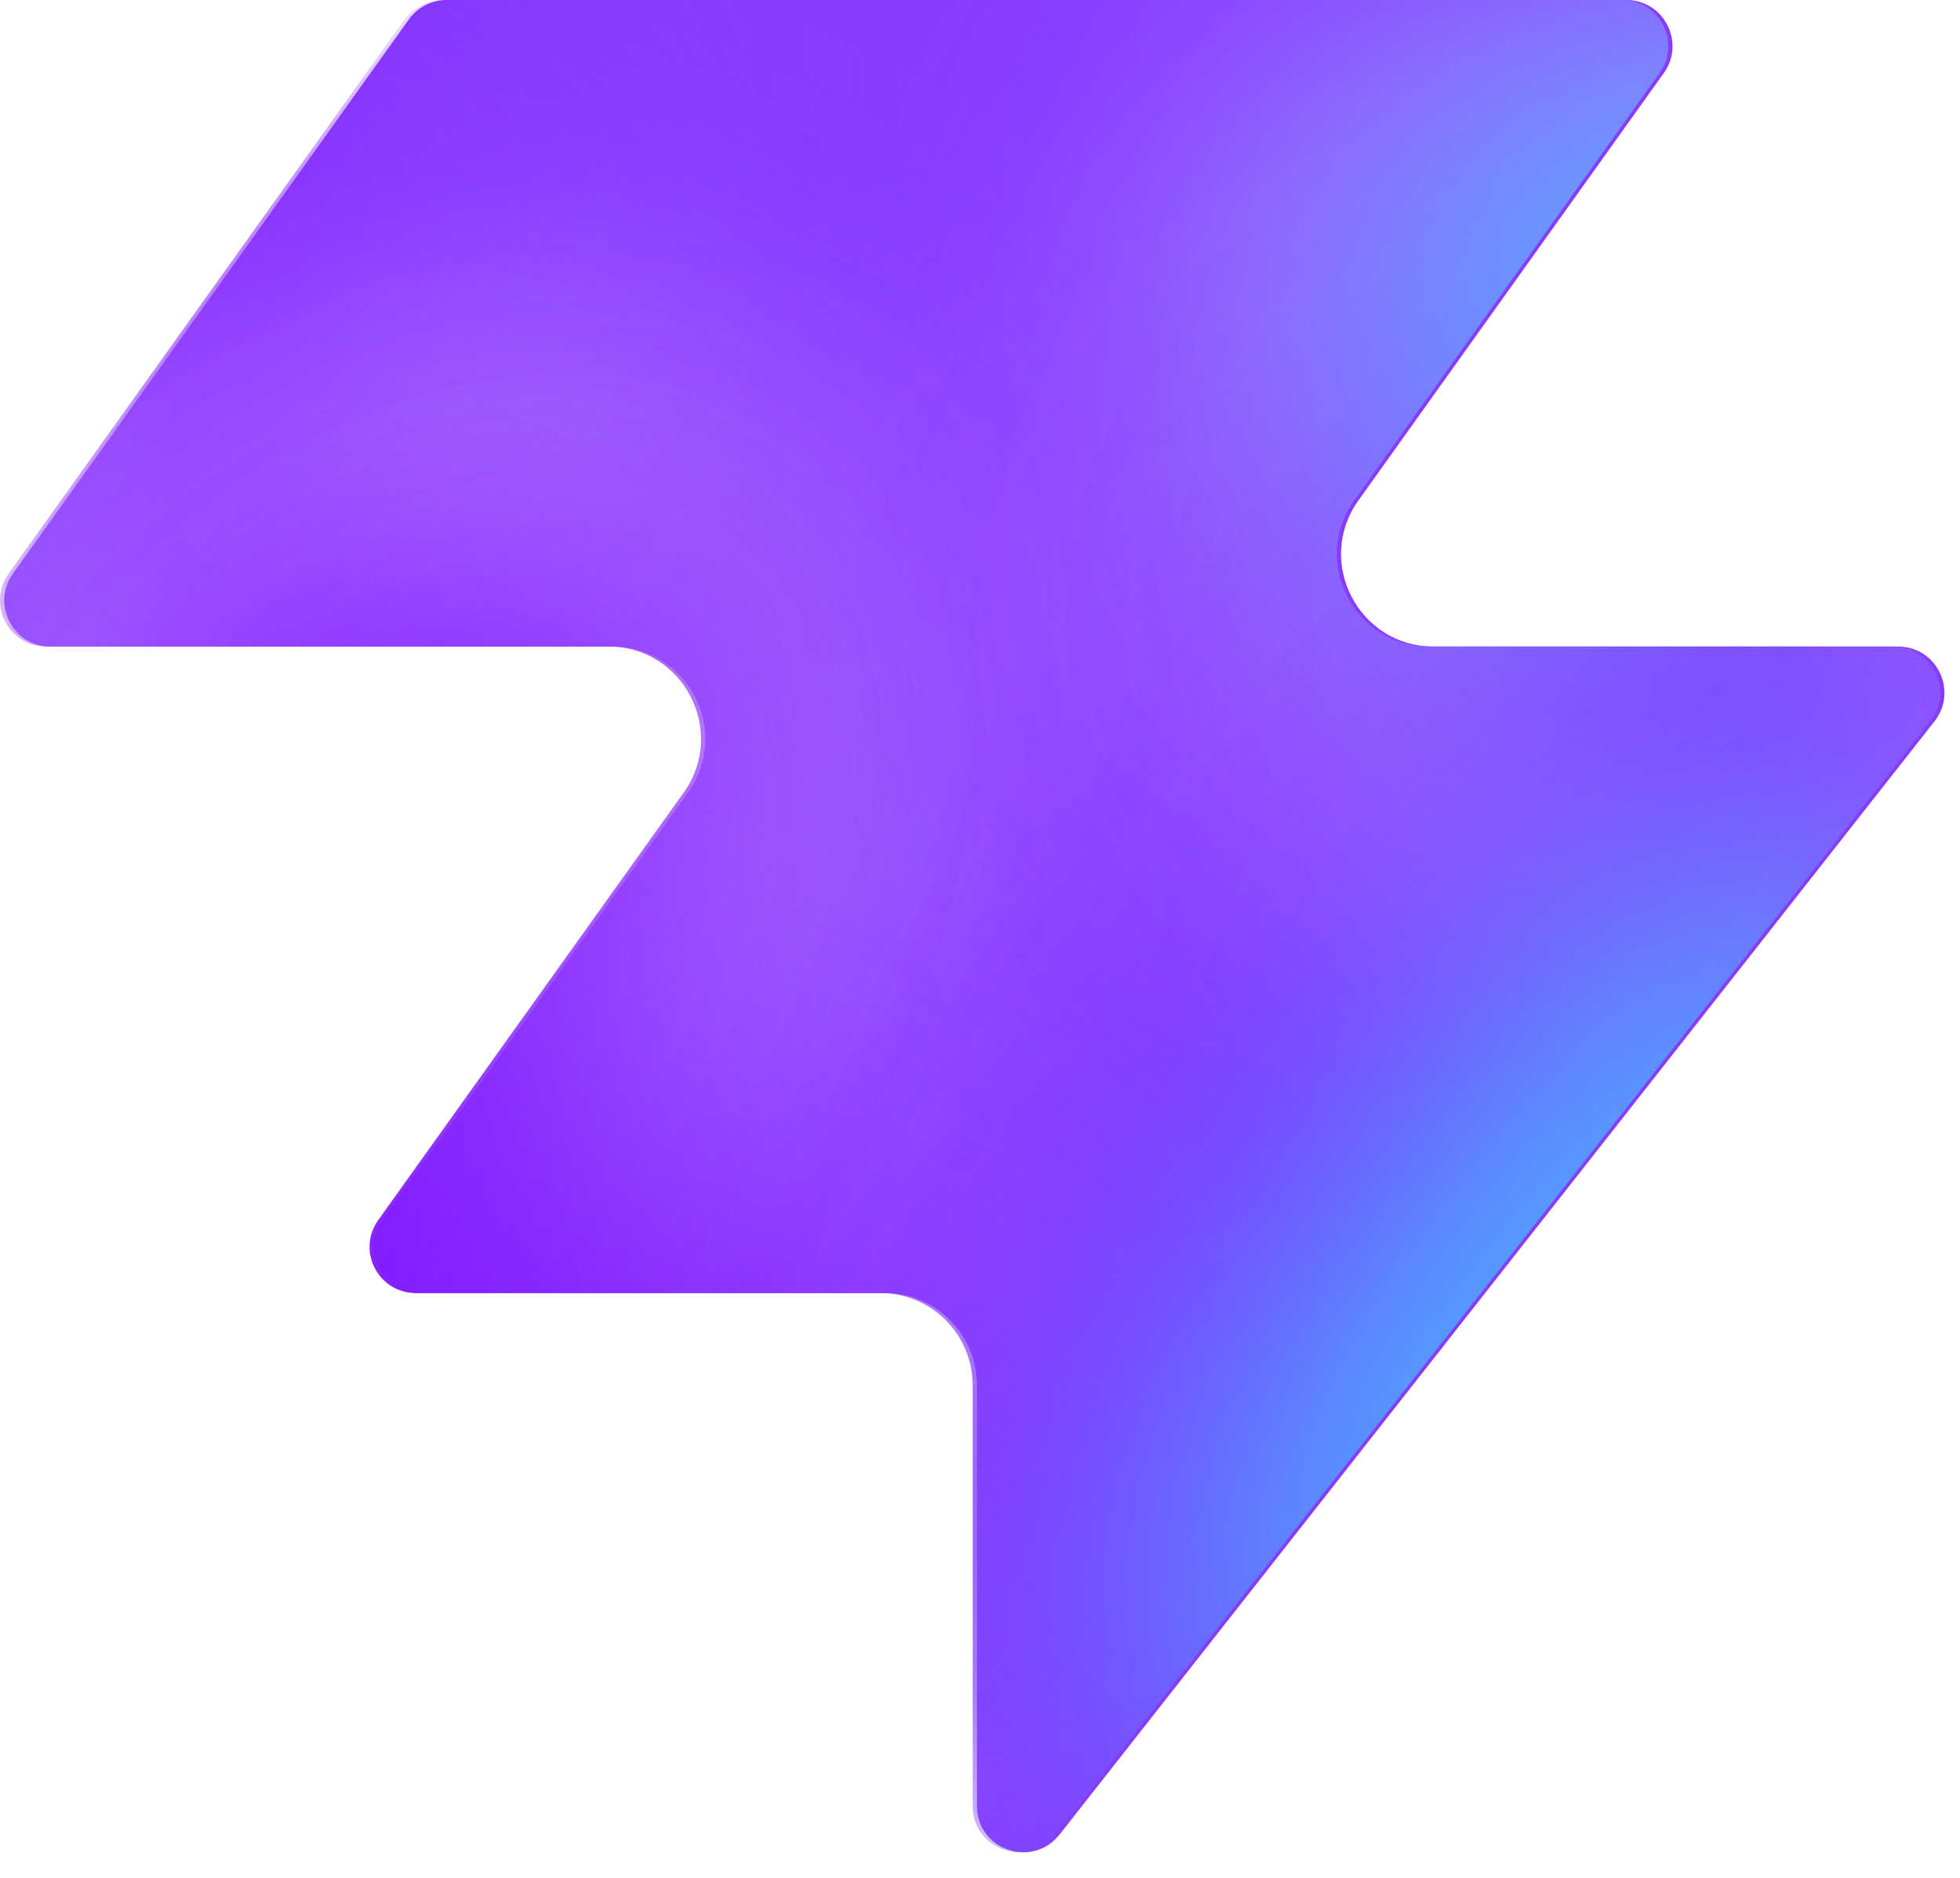
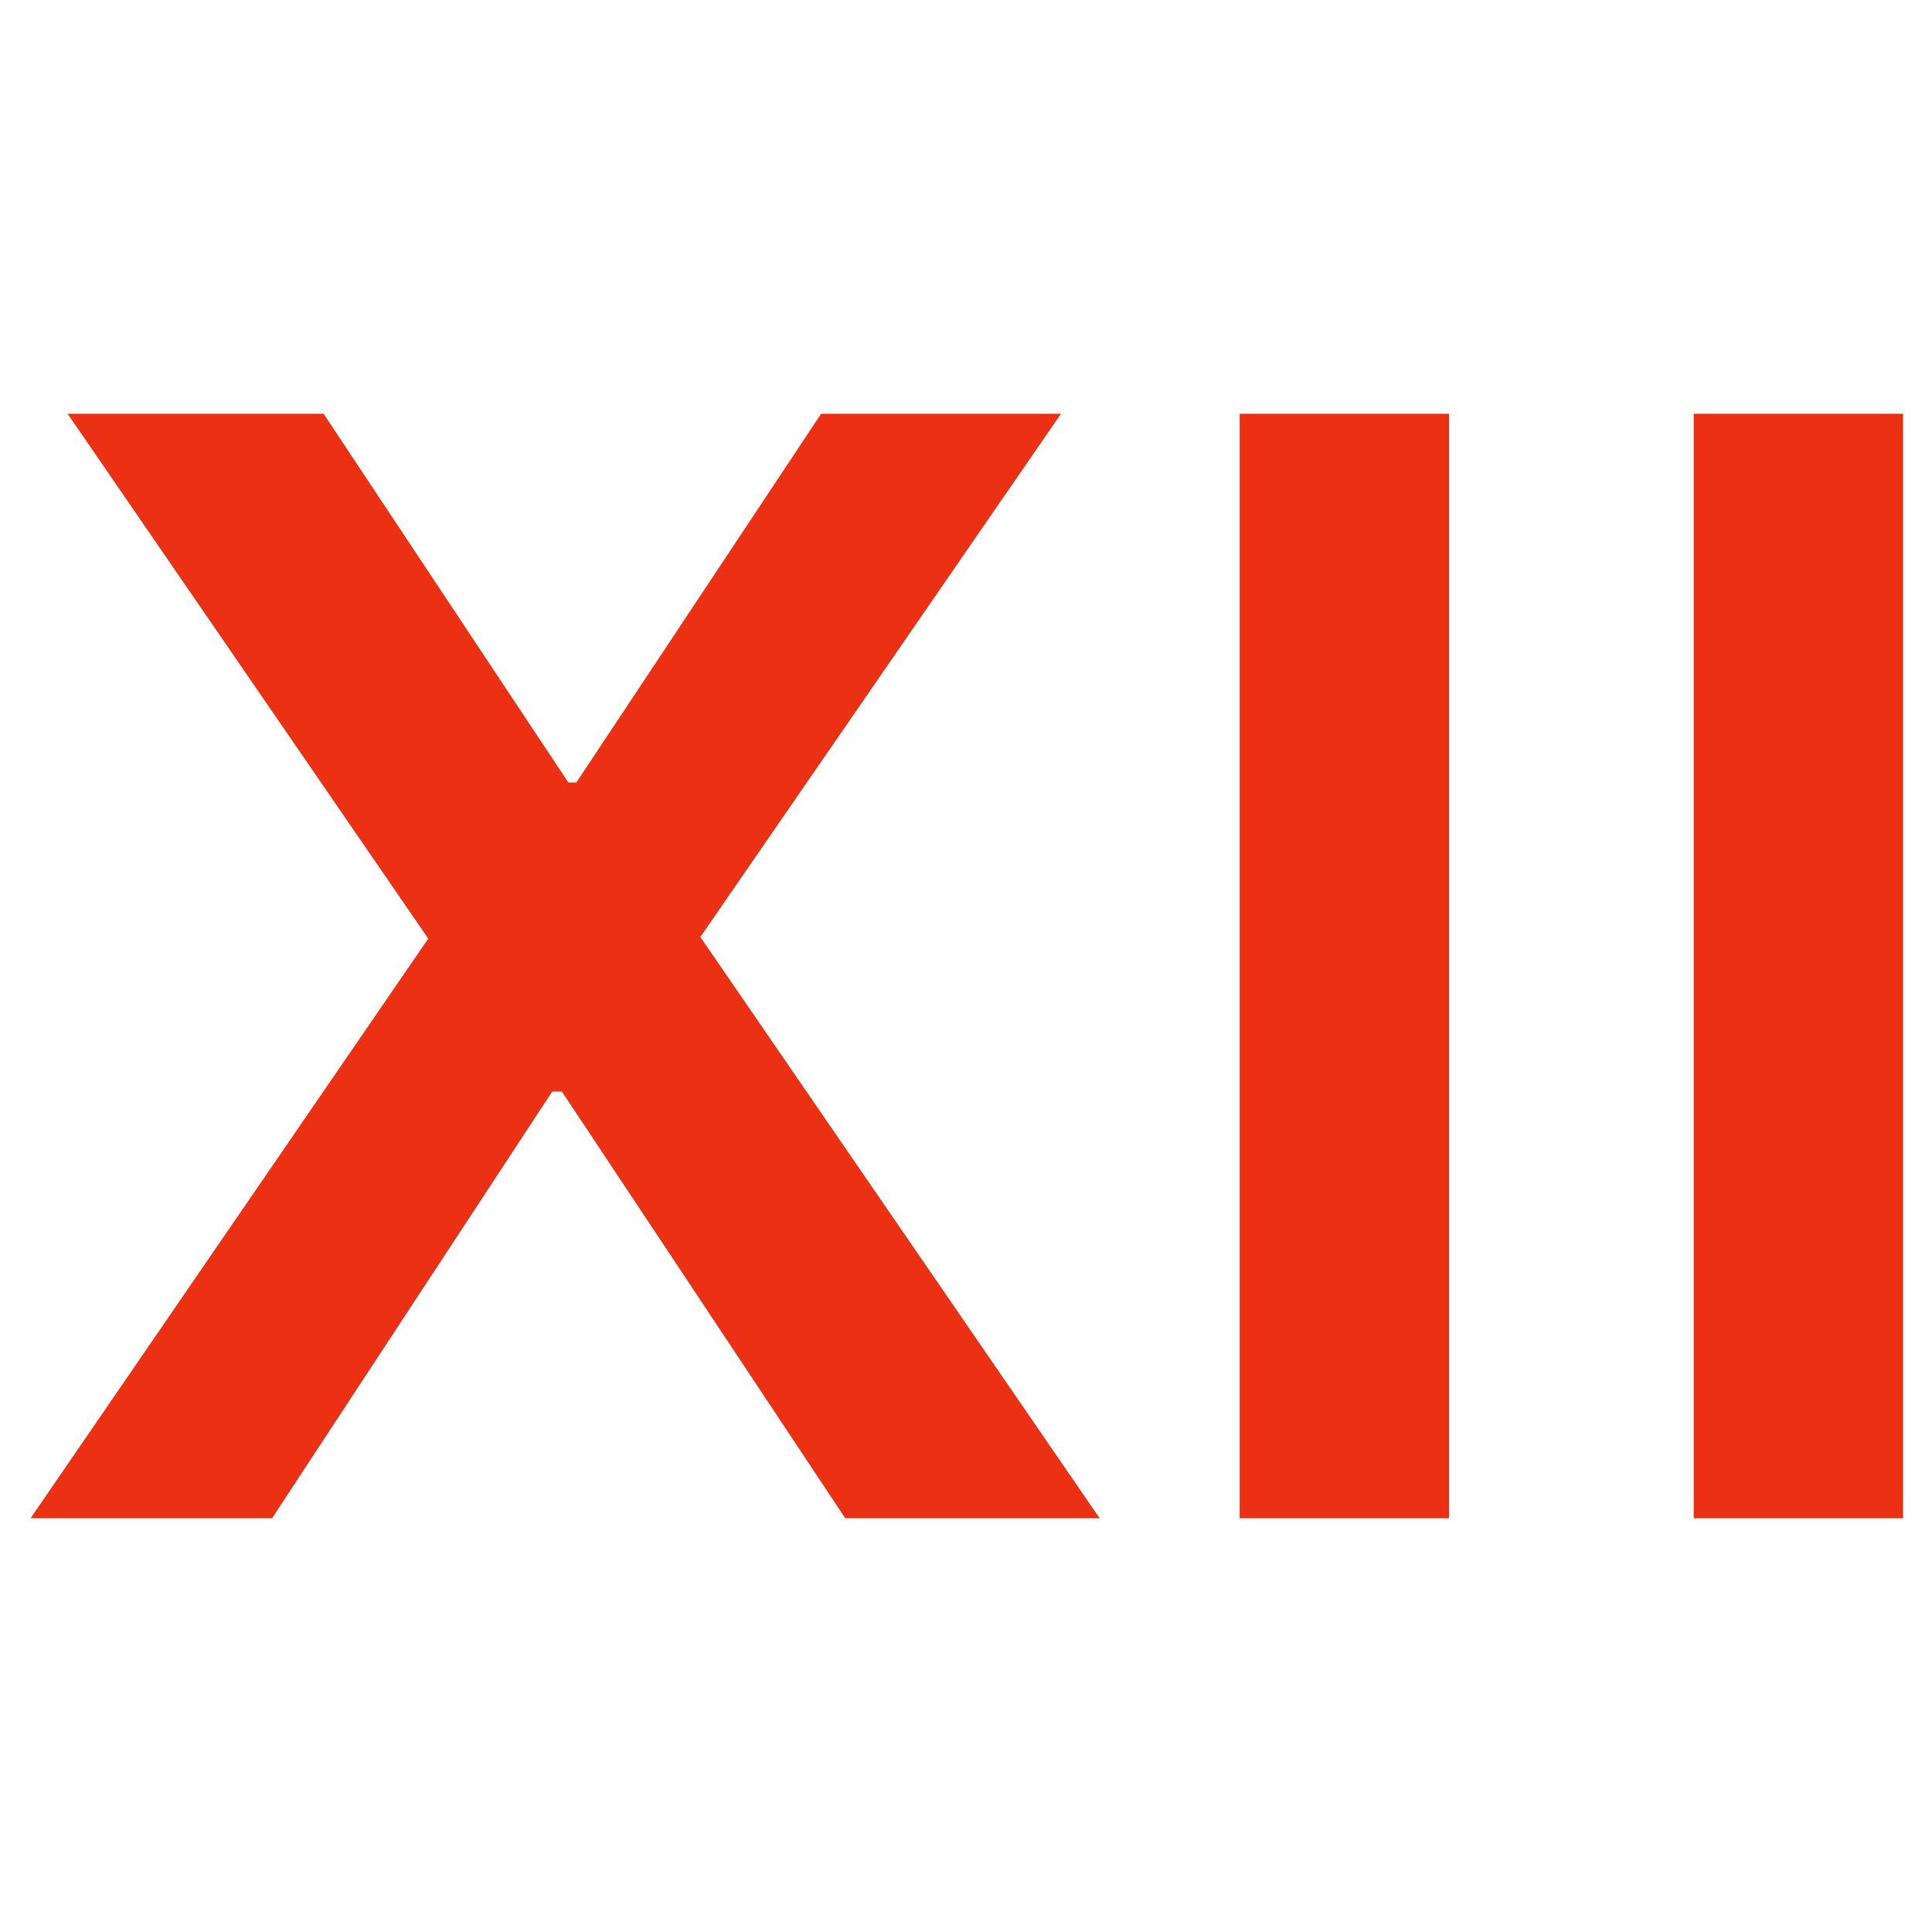
- <svg xmlns="http://www.w3.org/2000/svg" width="48" height="46" fill="none" viewBox="0 0 48 46">
-   <path fill="#863bff" d="M25.946 44.938c-.664.845-2.021.375-2.021-.698V33.937a2.26 2.26 0 0 0-2.262-2.262H10.287c-.92 0-1.456-1.04-.92-1.788l7.48-10.471c1.07-1.497 0-3.578-1.842-3.578H1.237c-.92 0-1.456-1.04-.92-1.788L10.013.474c.214-.297.556-.474.92-.474h28.894c.92 0 1.456 1.04.92 1.788l-7.48 10.471c-1.07 1.498 0 3.579 1.842 3.579h11.377c.943 0 1.473 1.088.89 1.83L25.947 44.94z" style="fill:#863bff;fill:color(display-p3 .525 .23 1);fill-opacity:1" />
-   <mask id="a" width="48" height="46" x="0" y="0" maskUnits="userSpaceOnUse" style="mask-type:alpha">
-     <path fill="#000" d="M25.842 44.938c-.664.844-2.021.375-2.021-.698V33.937a2.26 2.26 0 0 0-2.262-2.262H10.183c-.92 0-1.456-1.04-.92-1.788l7.48-10.471c1.07-1.498 0-3.579-1.842-3.579H1.133c-.92 0-1.456-1.04-.92-1.787L9.91.473c.214-.297.556-.474.92-.474h28.894c.92 0 1.456 1.04.92 1.788l-7.48 10.471c-1.07 1.498 0 3.578 1.842 3.578h11.377c.943 0 1.473 1.088.89 1.832L25.843 44.94z" style="fill:#000;fill-opacity:1" />
-   </mask>
-   <g mask="url(#a)">
-     <g filter="url(#b)">
-       <ellipse cx="5.508" cy="14.704" fill="#ede6ff" rx="5.508" ry="14.704" style="fill:#ede6ff;fill:color(display-p3 .927 .903 1);fill-opacity:1" transform="matrix(.00324 1 1 -.00324 -4.47 31.516)" />
-     </g>
-     <g filter="url(#c)">
-       <ellipse cx="10.399" cy="29.851" fill="#ede6ff" rx="10.399" ry="29.851" style="fill:#ede6ff;fill:color(display-p3 .927 .903 1);fill-opacity:1" transform="matrix(.00324 1 1 -.00324 -39.328 7.883)" />
-     </g>
-     <g filter="url(#d)">
-       <ellipse cx="5.508" cy="30.487" fill="#7e14ff" rx="5.508" ry="30.487" style="fill:#7e14ff;fill:color(display-p3 .492 .077 1);fill-opacity:1" transform="rotate(89.814 -25.913 -14.639)scale(1 -1)" />
-     </g>
-     <g filter="url(#e)">
-       <ellipse cx="5.508" cy="30.599" fill="#7e14ff" rx="5.508" ry="30.599" style="fill:#7e14ff;fill:color(display-p3 .492 .077 1);fill-opacity:1" transform="rotate(89.814 -32.644 -3.334)scale(1 -1)" />
-     </g>
-     <g filter="url(#f)">
-       <ellipse cx="5.508" cy="30.599" fill="#7e14ff" rx="5.508" ry="30.599" style="fill:#7e14ff;fill:color(display-p3 .492 .077 1);fill-opacity:1" transform="matrix(.00324 1 1 -.00324 -34.34 30.47)" />
-     </g>
-     <g filter="url(#g)">
-       <ellipse cx="14.072" cy="22.078" fill="#ede6ff" rx="14.072" ry="22.078" style="fill:#ede6ff;fill:color(display-p3 .927 .903 1);fill-opacity:1" transform="rotate(93.35 24.506 48.493)scale(-1 1)" />
-     </g>
-     <g filter="url(#h)">
-       <ellipse cx="3.47" cy="21.501" fill="#7e14ff" rx="3.47" ry="21.501" style="fill:#7e14ff;fill:color(display-p3 .492 .077 1);fill-opacity:1" transform="rotate(89.009 28.708 47.59)scale(-1 1)" />
-     </g>
-     <g filter="url(#i)">
-       <ellipse cx="3.47" cy="21.501" fill="#7e14ff" rx="3.47" ry="21.501" style="fill:#7e14ff;fill:color(display-p3 .492 .077 1);fill-opacity:1" transform="rotate(89.009 28.708 47.59)scale(-1 1)" />
-     </g>
-     <g filter="url(#j)">
-       <ellipse cx=".387" cy="8.972" fill="#7e14ff" rx="4.407" ry="29.108" style="fill:#7e14ff;fill:color(display-p3 .492 .077 1);fill-opacity:1" transform="rotate(39.51 .387 8.972)" />
-     </g>
-     <g filter="url(#k)">
-       <ellipse cx="47.523" cy="-6.092" fill="#7e14ff" rx="4.407" ry="29.108" style="fill:#7e14ff;fill:color(display-p3 .492 .077 1);fill-opacity:1" transform="rotate(37.892 47.523 -6.092)" />
-     </g>
-     <g filter="url(#l)">
-       <ellipse cx="41.412" cy="6.333" fill="#47bfff" rx="5.971" ry="9.665" style="fill:#47bfff;fill:color(display-p3 .28 .748 1);fill-opacity:1" transform="rotate(37.892 41.412 6.333)" />
-     </g>
-     <g filter="url(#m)">
-       <ellipse cx="-1.879" cy="38.332" fill="#7e14ff" rx="4.407" ry="29.108" style="fill:#7e14ff;fill:color(display-p3 .492 .077 1);fill-opacity:1" transform="rotate(37.892 -1.88 38.332)" />
-     </g>
-     <g filter="url(#n)">
-       <ellipse cx="-1.879" cy="38.332" fill="#7e14ff" rx="4.407" ry="29.108" style="fill:#7e14ff;fill:color(display-p3 .492 .077 1);fill-opacity:1" transform="rotate(37.892 -1.88 38.332)" />
-     </g>
-     <g filter="url(#o)">
-       <ellipse cx="35.651" cy="29.907" fill="#7e14ff" rx="4.407" ry="29.108" style="fill:#7e14ff;fill:color(display-p3 .492 .077 1);fill-opacity:1" transform="rotate(37.892 35.651 29.907)" />
-     </g>
-     <g filter="url(#p)">
-       <ellipse cx="38.418" cy="32.4" fill="#47bfff" rx="5.971" ry="15.297" style="fill:#47bfff;fill:color(display-p3 .28 .748 1);fill-opacity:1" transform="rotate(37.892 38.418 32.4)" />
-     </g>
-   </g>
-   <defs>
-     <filter id="b" width="60.045" height="41.654" x="-19.77" y="16.149" color-interpolation-filters="sRGB" filterUnits="userSpaceOnUse">
-       <feFlood flood-opacity="0" result="BackgroundImageFix" />
-       <feBlend in="SourceGraphic" in2="BackgroundImageFix" result="shape" />
-       <feGaussianBlur result="effect1_foregroundBlur_2002_17158" stdDeviation="7.659" />
-     </filter>
-     <filter id="c" width="90.34" height="51.437" x="-54.613" y="-7.533" color-interpolation-filters="sRGB" filterUnits="userSpaceOnUse">
-       <feFlood flood-opacity="0" result="BackgroundImageFix" />
-       <feBlend in="SourceGraphic" in2="BackgroundImageFix" result="shape" />
-       <feGaussianBlur result="effect1_foregroundBlur_2002_17158" stdDeviation="7.659" />
-     </filter>
-     <filter id="d" width="79.355" height="29.4" x="-49.64" y="2.03" color-interpolation-filters="sRGB" filterUnits="userSpaceOnUse">
-       <feFlood flood-opacity="0" result="BackgroundImageFix" />
-       <feBlend in="SourceGraphic" in2="BackgroundImageFix" result="shape" />
-       <feGaussianBlur result="effect1_foregroundBlur_2002_17158" stdDeviation="4.596" />
-     </filter>
-     <filter id="e" width="79.579" height="29.4" x="-45.045" y="20.029" color-interpolation-filters="sRGB" filterUnits="userSpaceOnUse">
-       <feFlood flood-opacity="0" result="BackgroundImageFix" />
-       <feBlend in="SourceGraphic" in2="BackgroundImageFix" result="shape" />
-       <feGaussianBlur result="effect1_foregroundBlur_2002_17158" stdDeviation="4.596" />
-     </filter>
-     <filter id="f" width="79.579" height="29.4" x="-43.513" y="21.178" color-interpolation-filters="sRGB" filterUnits="userSpaceOnUse">
-       <feFlood flood-opacity="0" result="BackgroundImageFix" />
-       <feBlend in="SourceGraphic" in2="BackgroundImageFix" result="shape" />
-       <feGaussianBlur result="effect1_foregroundBlur_2002_17158" stdDeviation="4.596" />
-     </filter>
-     <filter id="g" width="74.749" height="58.852" x="15.756" y="-17.901" color-interpolation-filters="sRGB" filterUnits="userSpaceOnUse">
-       <feFlood flood-opacity="0" result="BackgroundImageFix" />
-       <feBlend in="SourceGraphic" in2="BackgroundImageFix" result="shape" />
-       <feGaussianBlur result="effect1_foregroundBlur_2002_17158" stdDeviation="7.659" />
-     </filter>
-     <filter id="h" width="61.377" height="25.362" x="23.548" y="2.284" color-interpolation-filters="sRGB" filterUnits="userSpaceOnUse">
-       <feFlood flood-opacity="0" result="BackgroundImageFix" />
-       <feBlend in="SourceGraphic" in2="BackgroundImageFix" result="shape" />
-       <feGaussianBlur result="effect1_foregroundBlur_2002_17158" stdDeviation="4.596" />
-     </filter>
-     <filter id="i" width="61.377" height="25.362" x="23.548" y="2.284" color-interpolation-filters="sRGB" filterUnits="userSpaceOnUse">
-       <feFlood flood-opacity="0" result="BackgroundImageFix" />
-       <feBlend in="SourceGraphic" in2="BackgroundImageFix" result="shape" />
-       <feGaussianBlur result="effect1_foregroundBlur_2002_17158" stdDeviation="4.596" />
-     </filter>
-     <filter id="j" width="56.045" height="63.649" x="-27.636" y="-22.853" color-interpolation-filters="sRGB" filterUnits="userSpaceOnUse">
-       <feFlood flood-opacity="0" result="BackgroundImageFix" />
-       <feBlend in="SourceGraphic" in2="BackgroundImageFix" result="shape" />
-       <feGaussianBlur result="effect1_foregroundBlur_2002_17158" stdDeviation="4.596" />
-     </filter>
-     <filter id="k" width="54.814" height="64.646" x="20.116" y="-38.415" color-interpolation-filters="sRGB" filterUnits="userSpaceOnUse">
-       <feFlood flood-opacity="0" result="BackgroundImageFix" />
-       <feBlend in="SourceGraphic" in2="BackgroundImageFix" result="shape" />
-       <feGaussianBlur result="effect1_foregroundBlur_2002_17158" stdDeviation="4.596" />
-     </filter>
-     <filter id="l" width="33.541" height="35.313" x="24.641" y="-11.323" color-interpolation-filters="sRGB" filterUnits="userSpaceOnUse">
-       <feFlood flood-opacity="0" result="BackgroundImageFix" />
-       <feBlend in="SourceGraphic" in2="BackgroundImageFix" result="shape" />
-       <feGaussianBlur result="effect1_foregroundBlur_2002_17158" stdDeviation="4.596" />
-     </filter>
-     <filter id="m" width="54.814" height="64.646" x="-29.286" y="6.009" color-interpolation-filters="sRGB" filterUnits="userSpaceOnUse">
-       <feFlood flood-opacity="0" result="BackgroundImageFix" />
-       <feBlend in="SourceGraphic" in2="BackgroundImageFix" result="shape" />
-       <feGaussianBlur result="effect1_foregroundBlur_2002_17158" stdDeviation="4.596" />
-     </filter>
-     <filter id="n" width="54.814" height="64.646" x="-29.286" y="6.009" color-interpolation-filters="sRGB" filterUnits="userSpaceOnUse">
-       <feFlood flood-opacity="0" result="BackgroundImageFix" />
-       <feBlend in="SourceGraphic" in2="BackgroundImageFix" result="shape" />
-       <feGaussianBlur result="effect1_foregroundBlur_2002_17158" stdDeviation="4.596" />
-     </filter>
-     <filter id="o" width="54.814" height="64.646" x="8.244" y="-2.416" color-interpolation-filters="sRGB" filterUnits="userSpaceOnUse">
-       <feFlood flood-opacity="0" result="BackgroundImageFix" />
-       <feBlend in="SourceGraphic" in2="BackgroundImageFix" result="shape" />
-       <feGaussianBlur result="effect1_foregroundBlur_2002_17158" stdDeviation="4.596" />
-     </filter>
-     <filter id="p" width="39.409" height="43.623" x="18.713" y="10.588" color-interpolation-filters="sRGB" filterUnits="userSpaceOnUse">
-       <feFlood flood-opacity="0" result="BackgroundImageFix" />
-       <feBlend in="SourceGraphic" in2="BackgroundImageFix" result="shape" />
-       <feGaussianBlur result="effect1_foregroundBlur_2002_17158" stdDeviation="4.596" />
-     </filter>
-   </defs>
+ <svg xmlns="http://www.w3.org/2000/svg" viewBox="-8 -943 1200 1200">
+   <path transform="scale(1 -1)" fill="#ec3013" d="M11 0L258 360L34 686L193 686L345 457L350 457L502 686L651 686L427 361L675 0L517 0L341 265L335 265L161 0ZM762 0L762 686L892 686L892 0ZM1044 0L1044 686L1174 686L1174 0Z" />
</svg>
